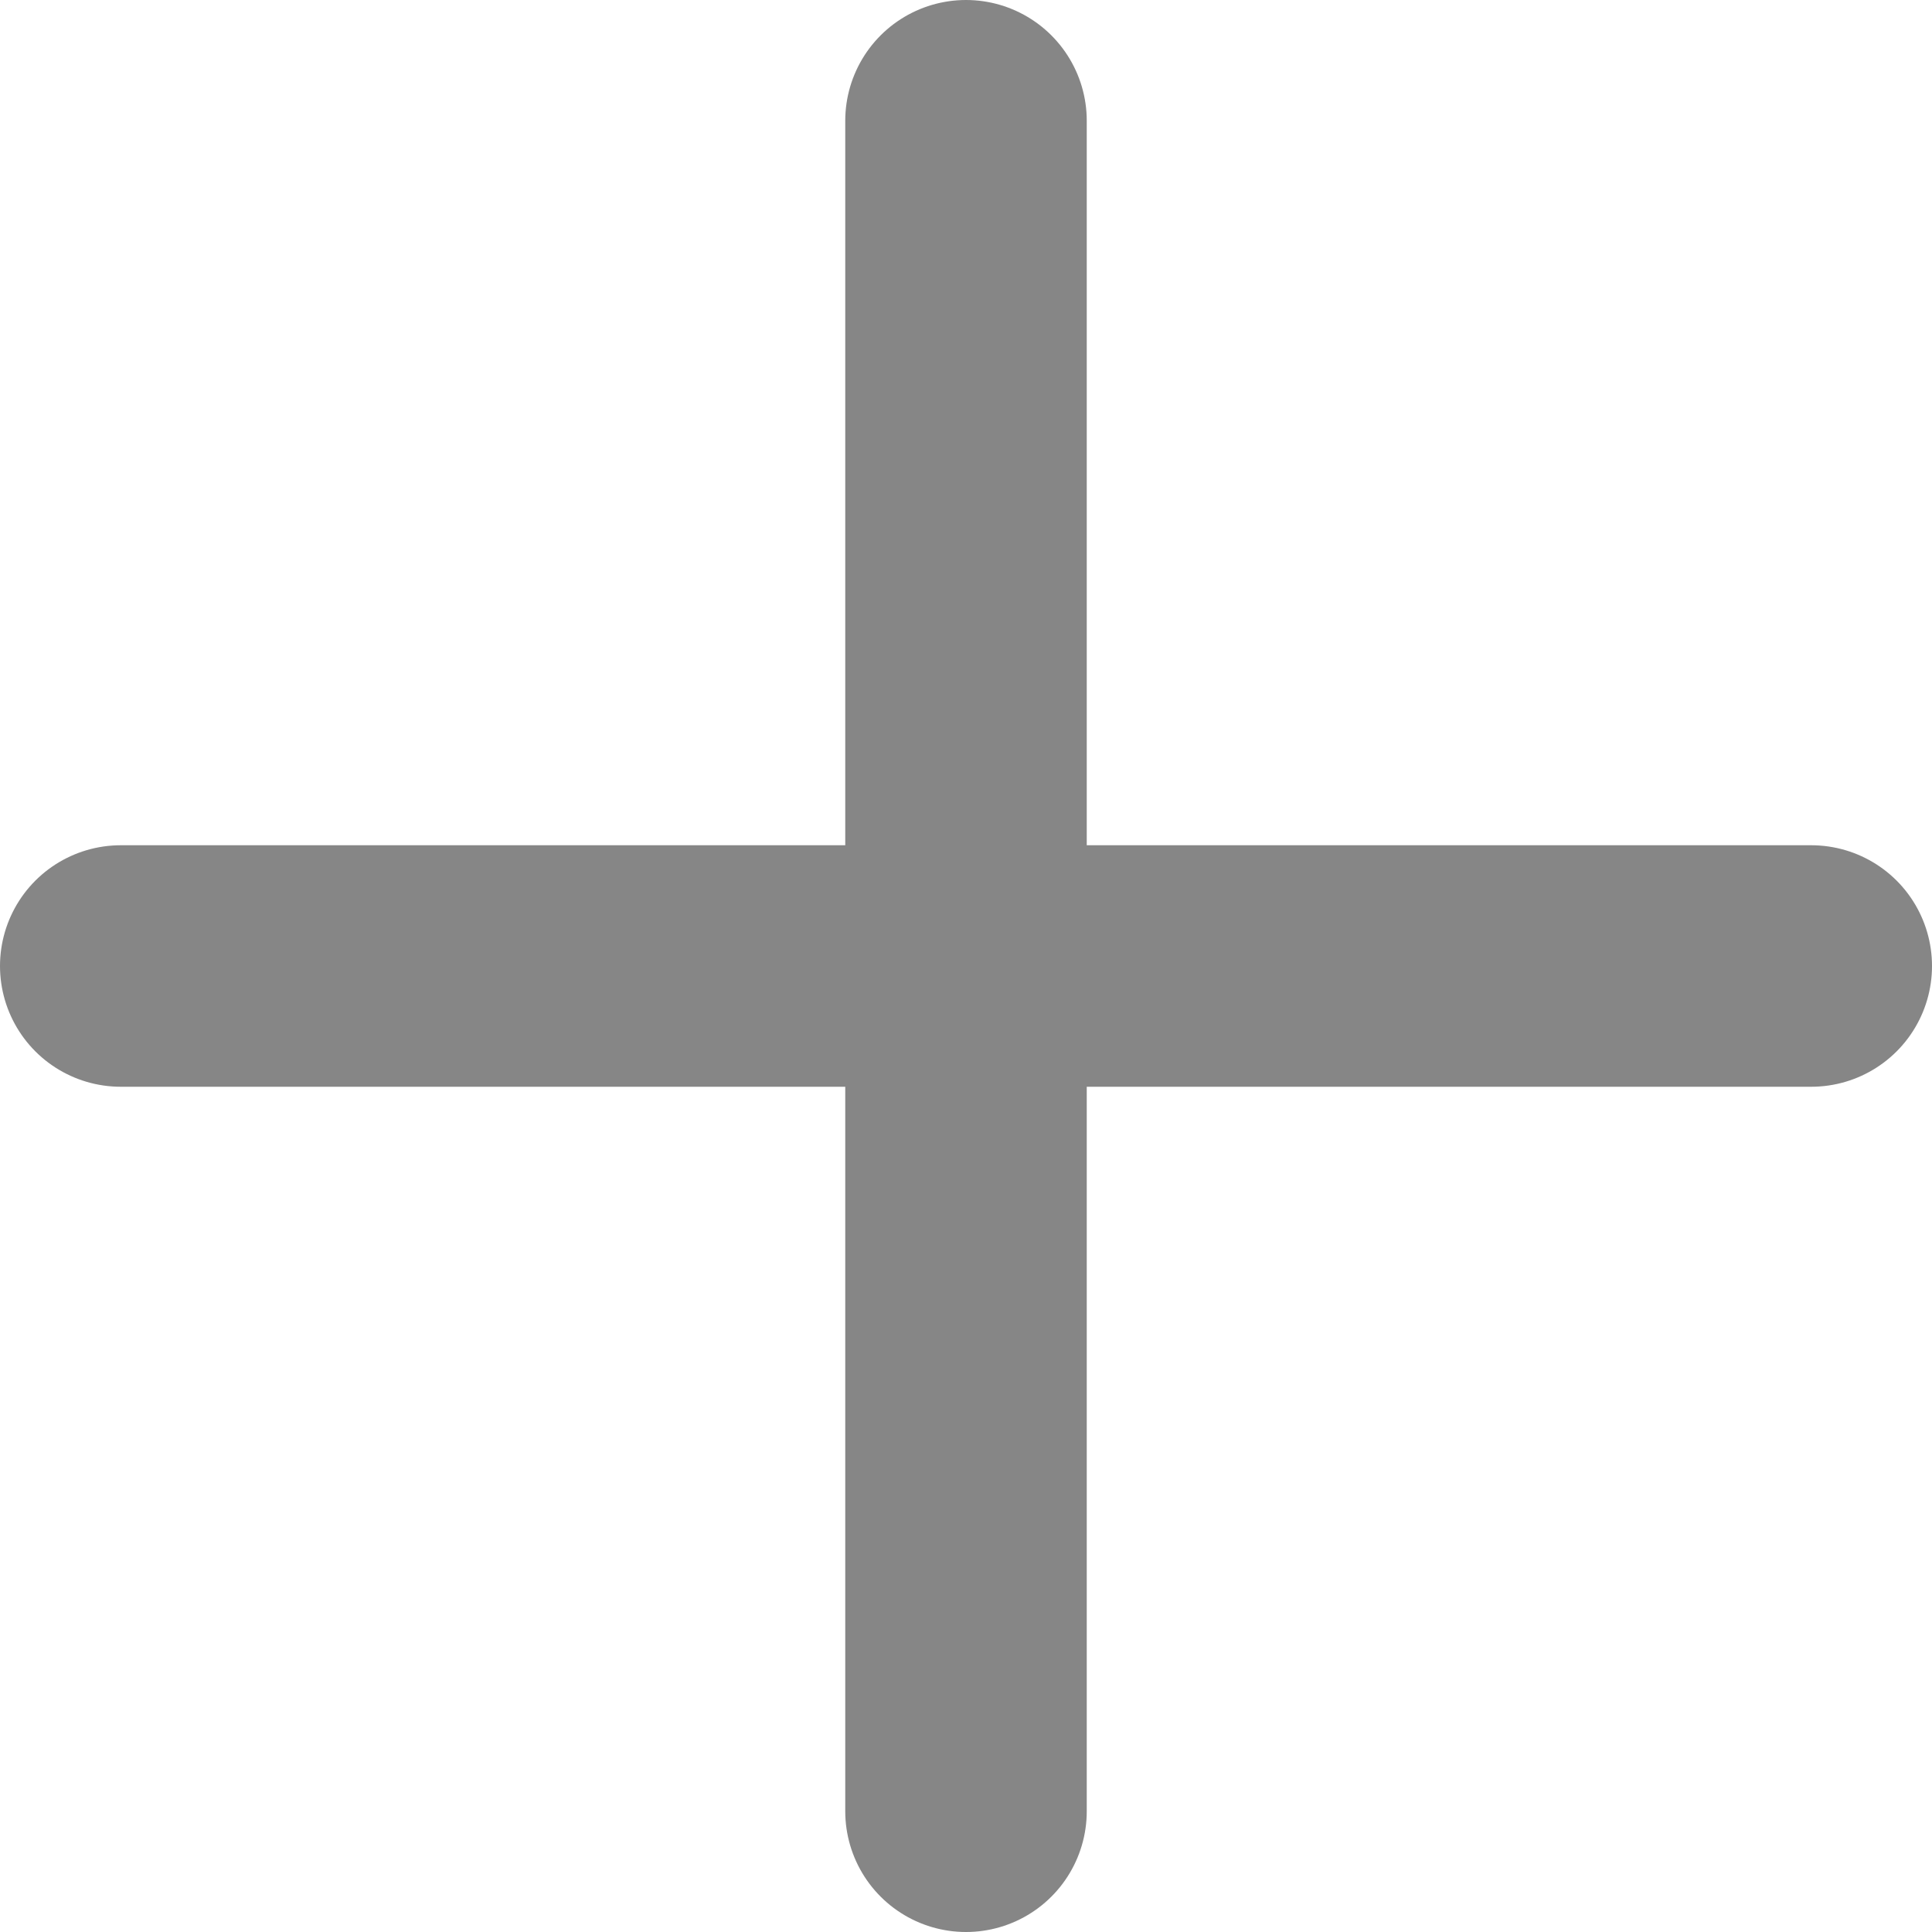
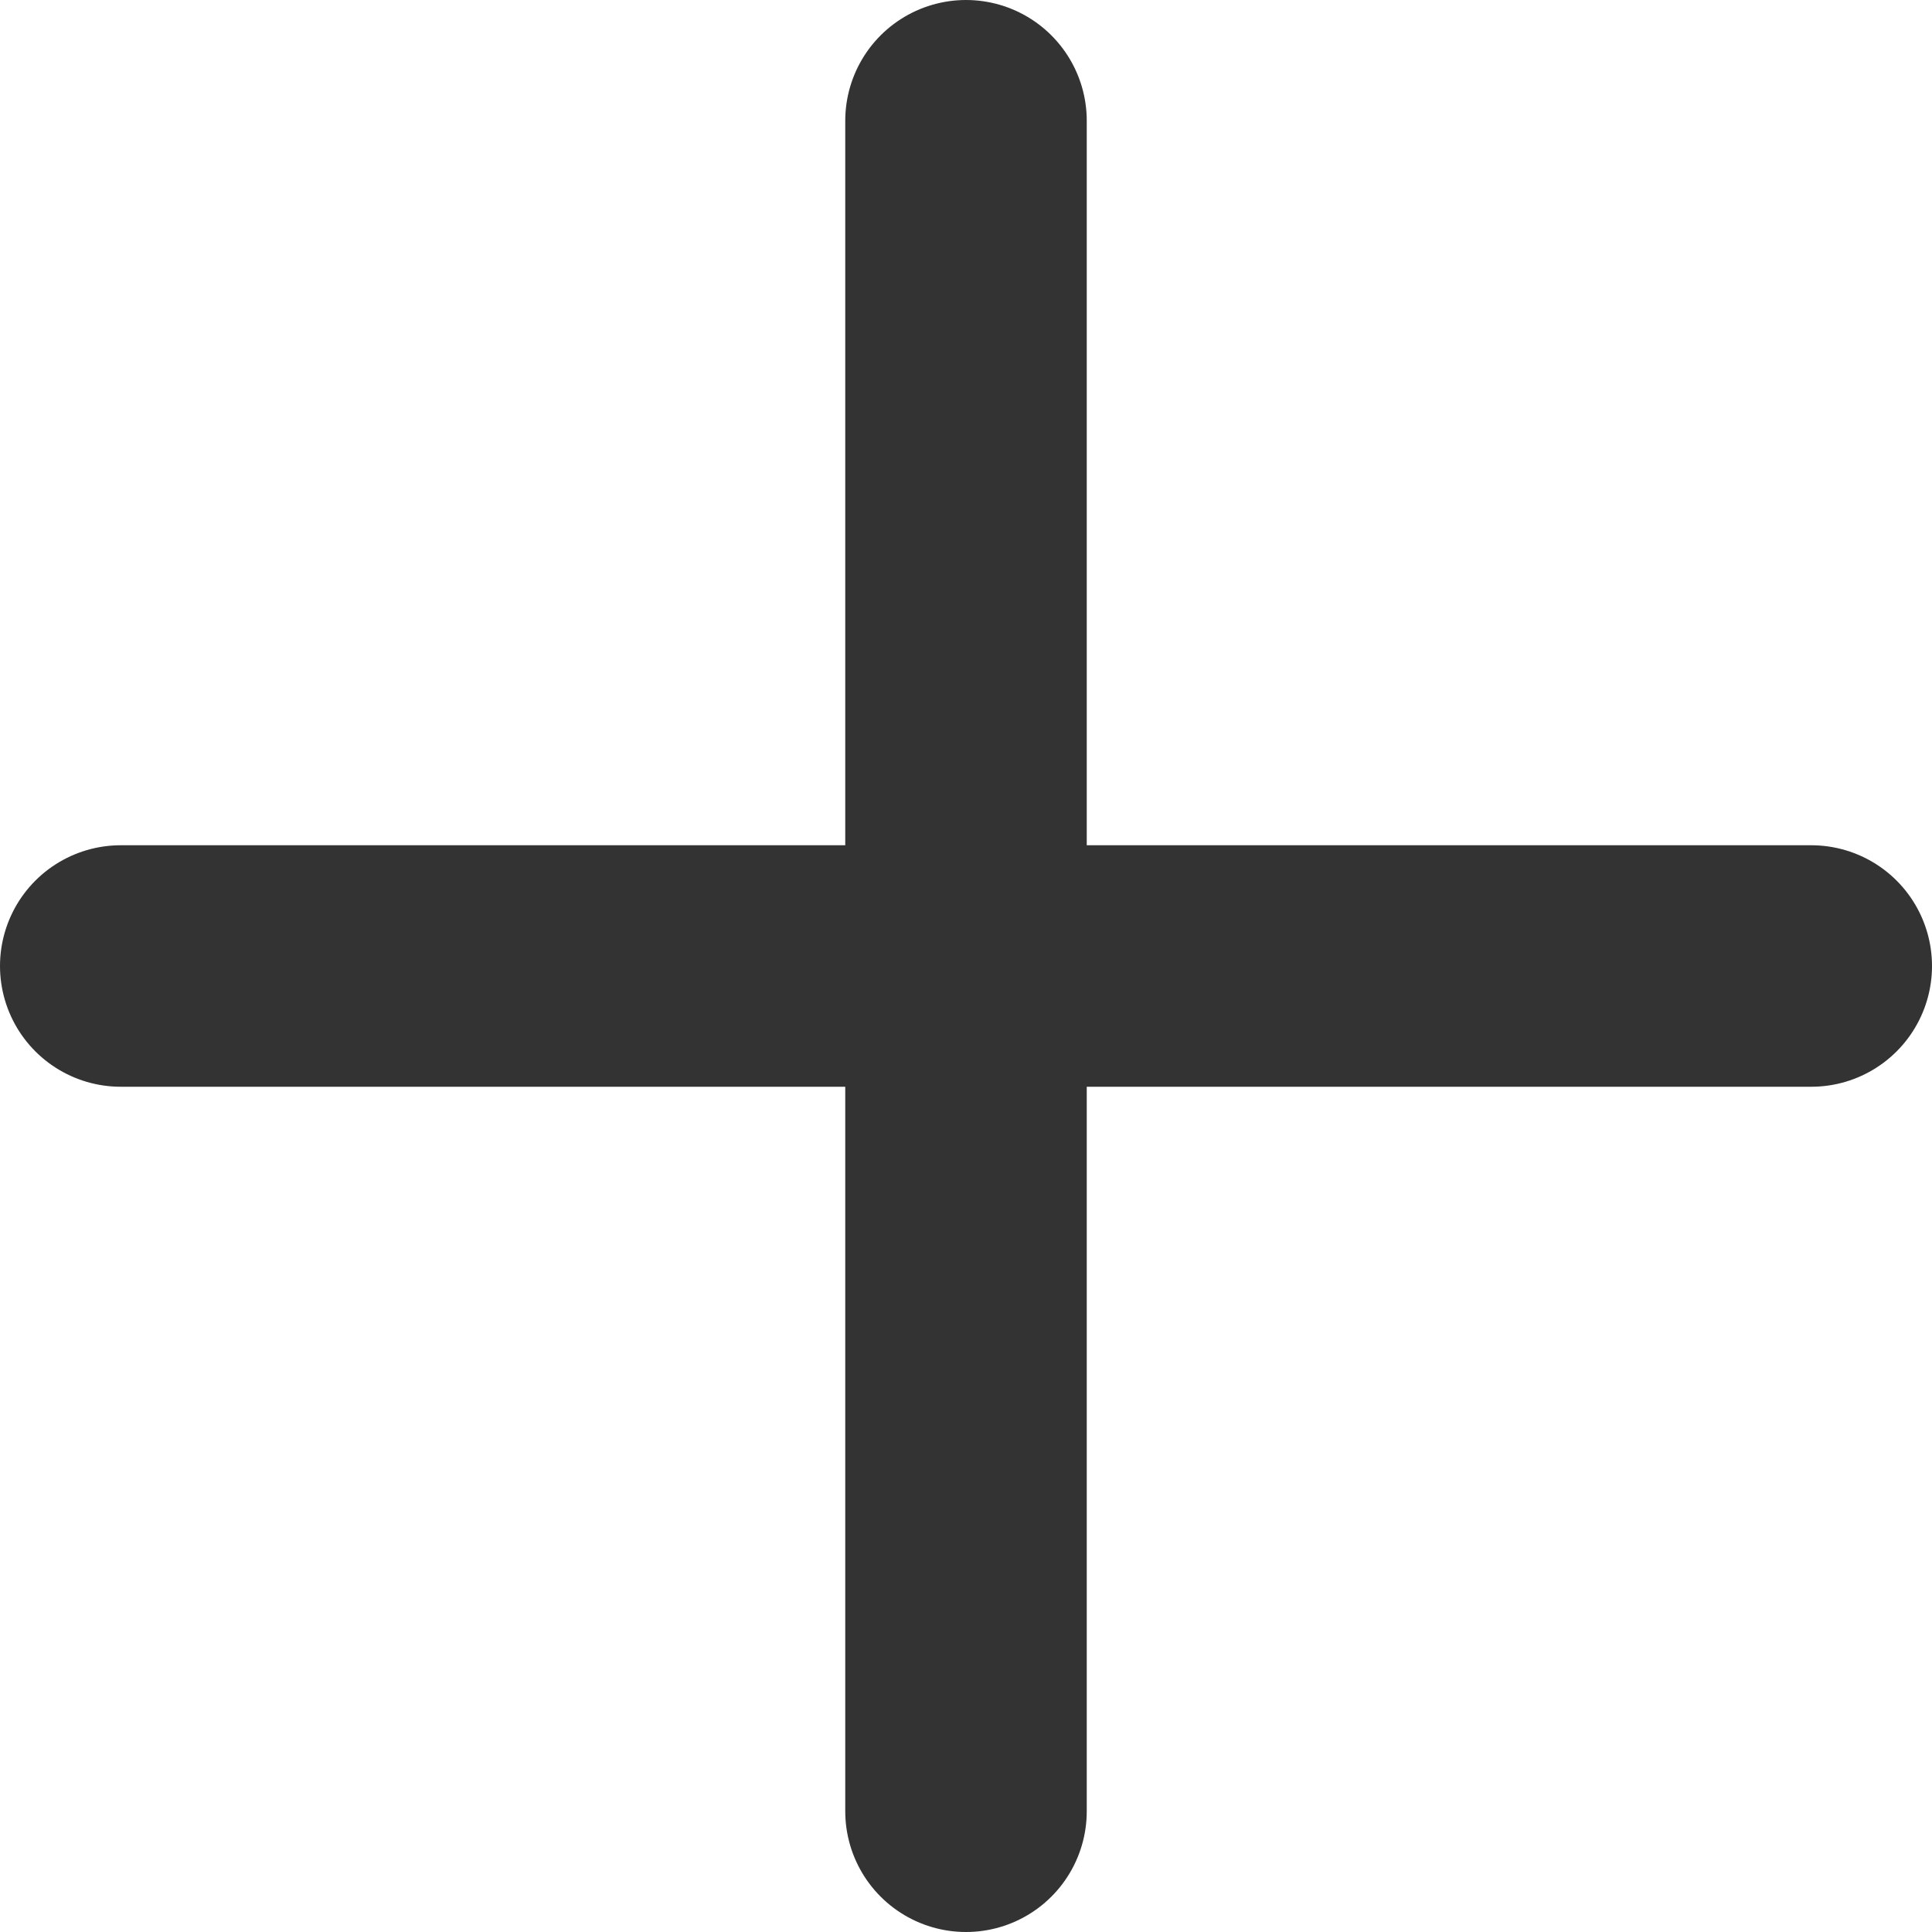
<svg xmlns="http://www.w3.org/2000/svg" width="12" height="12" viewBox="0 0 16 16" fill="none">
-   <path d="M8 1V15" stroke="#868686" stroke-width="2" stroke-linecap="round" stroke-linejoin="round" />
-   <path d="M1 8H15" stroke="#868686" stroke-width="2" stroke-linecap="round" stroke-linejoin="round" />
+   <path d="M8 1V15" stroke="#333" stroke-width="2" stroke-linecap="round" stroke-linejoin="round" />
+   <path d="M1 8H15" stroke="#333" stroke-width="2" stroke-linecap="round" stroke-linejoin="round" />
</svg>
